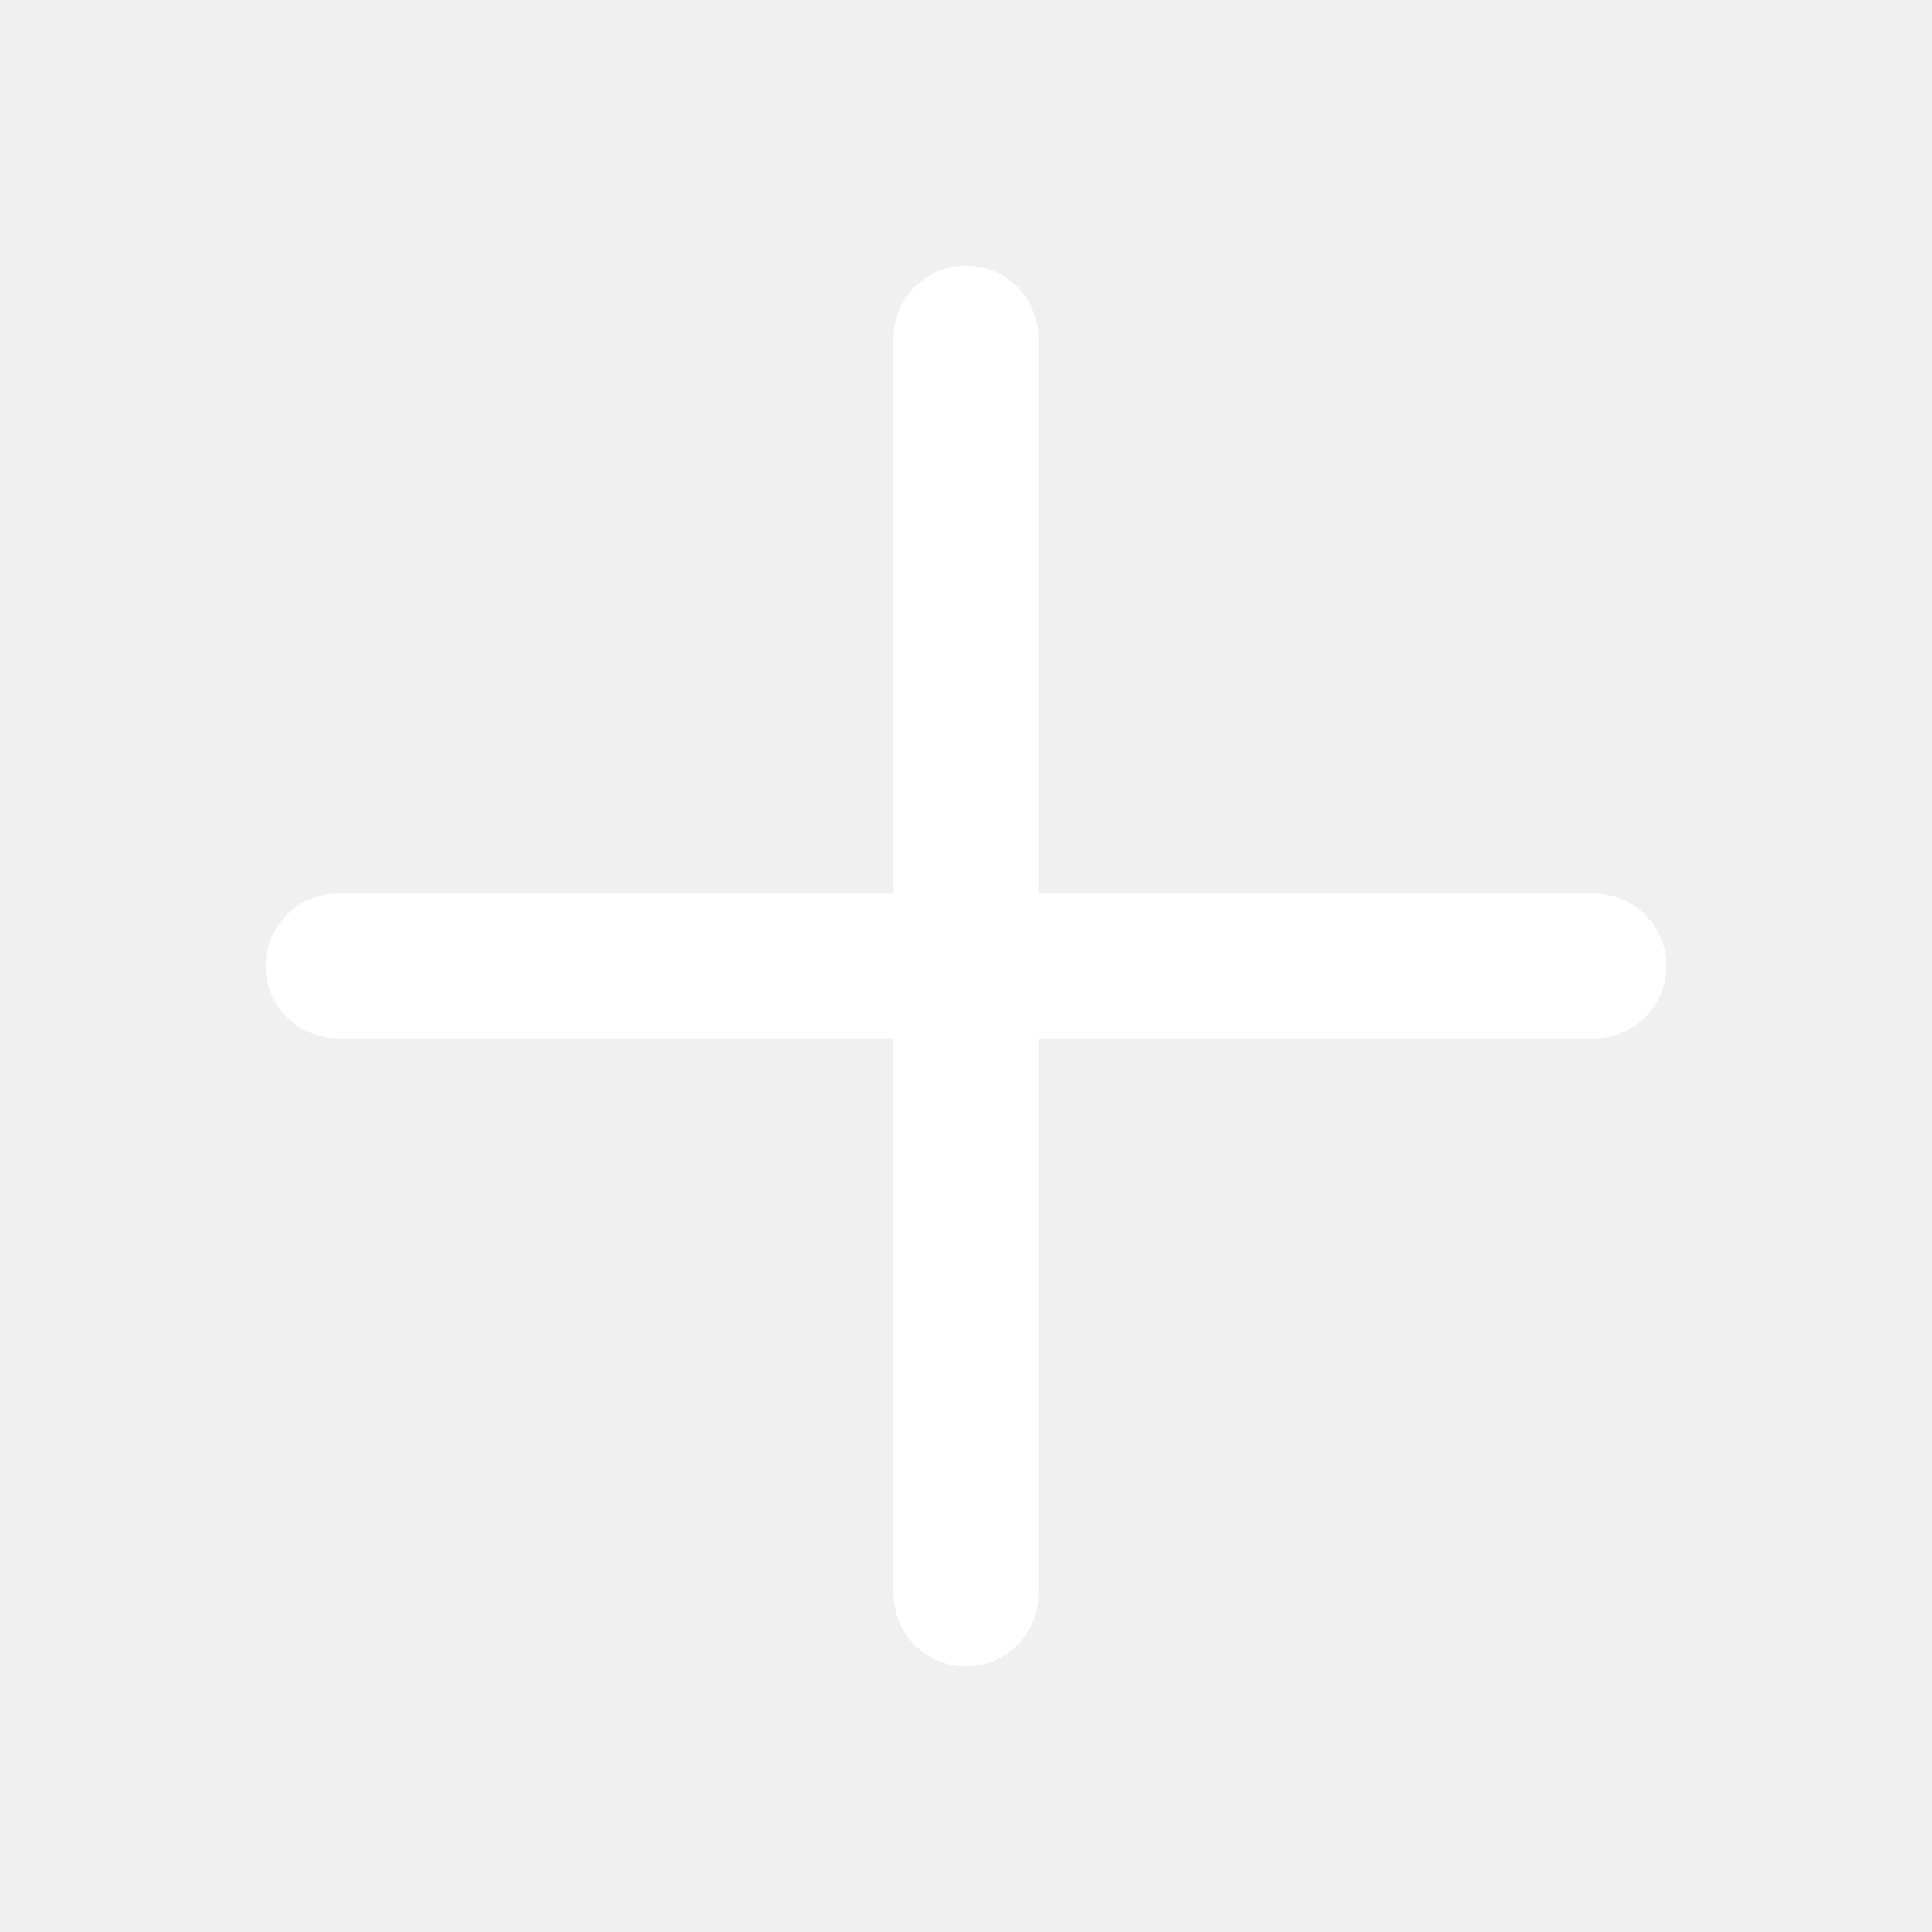
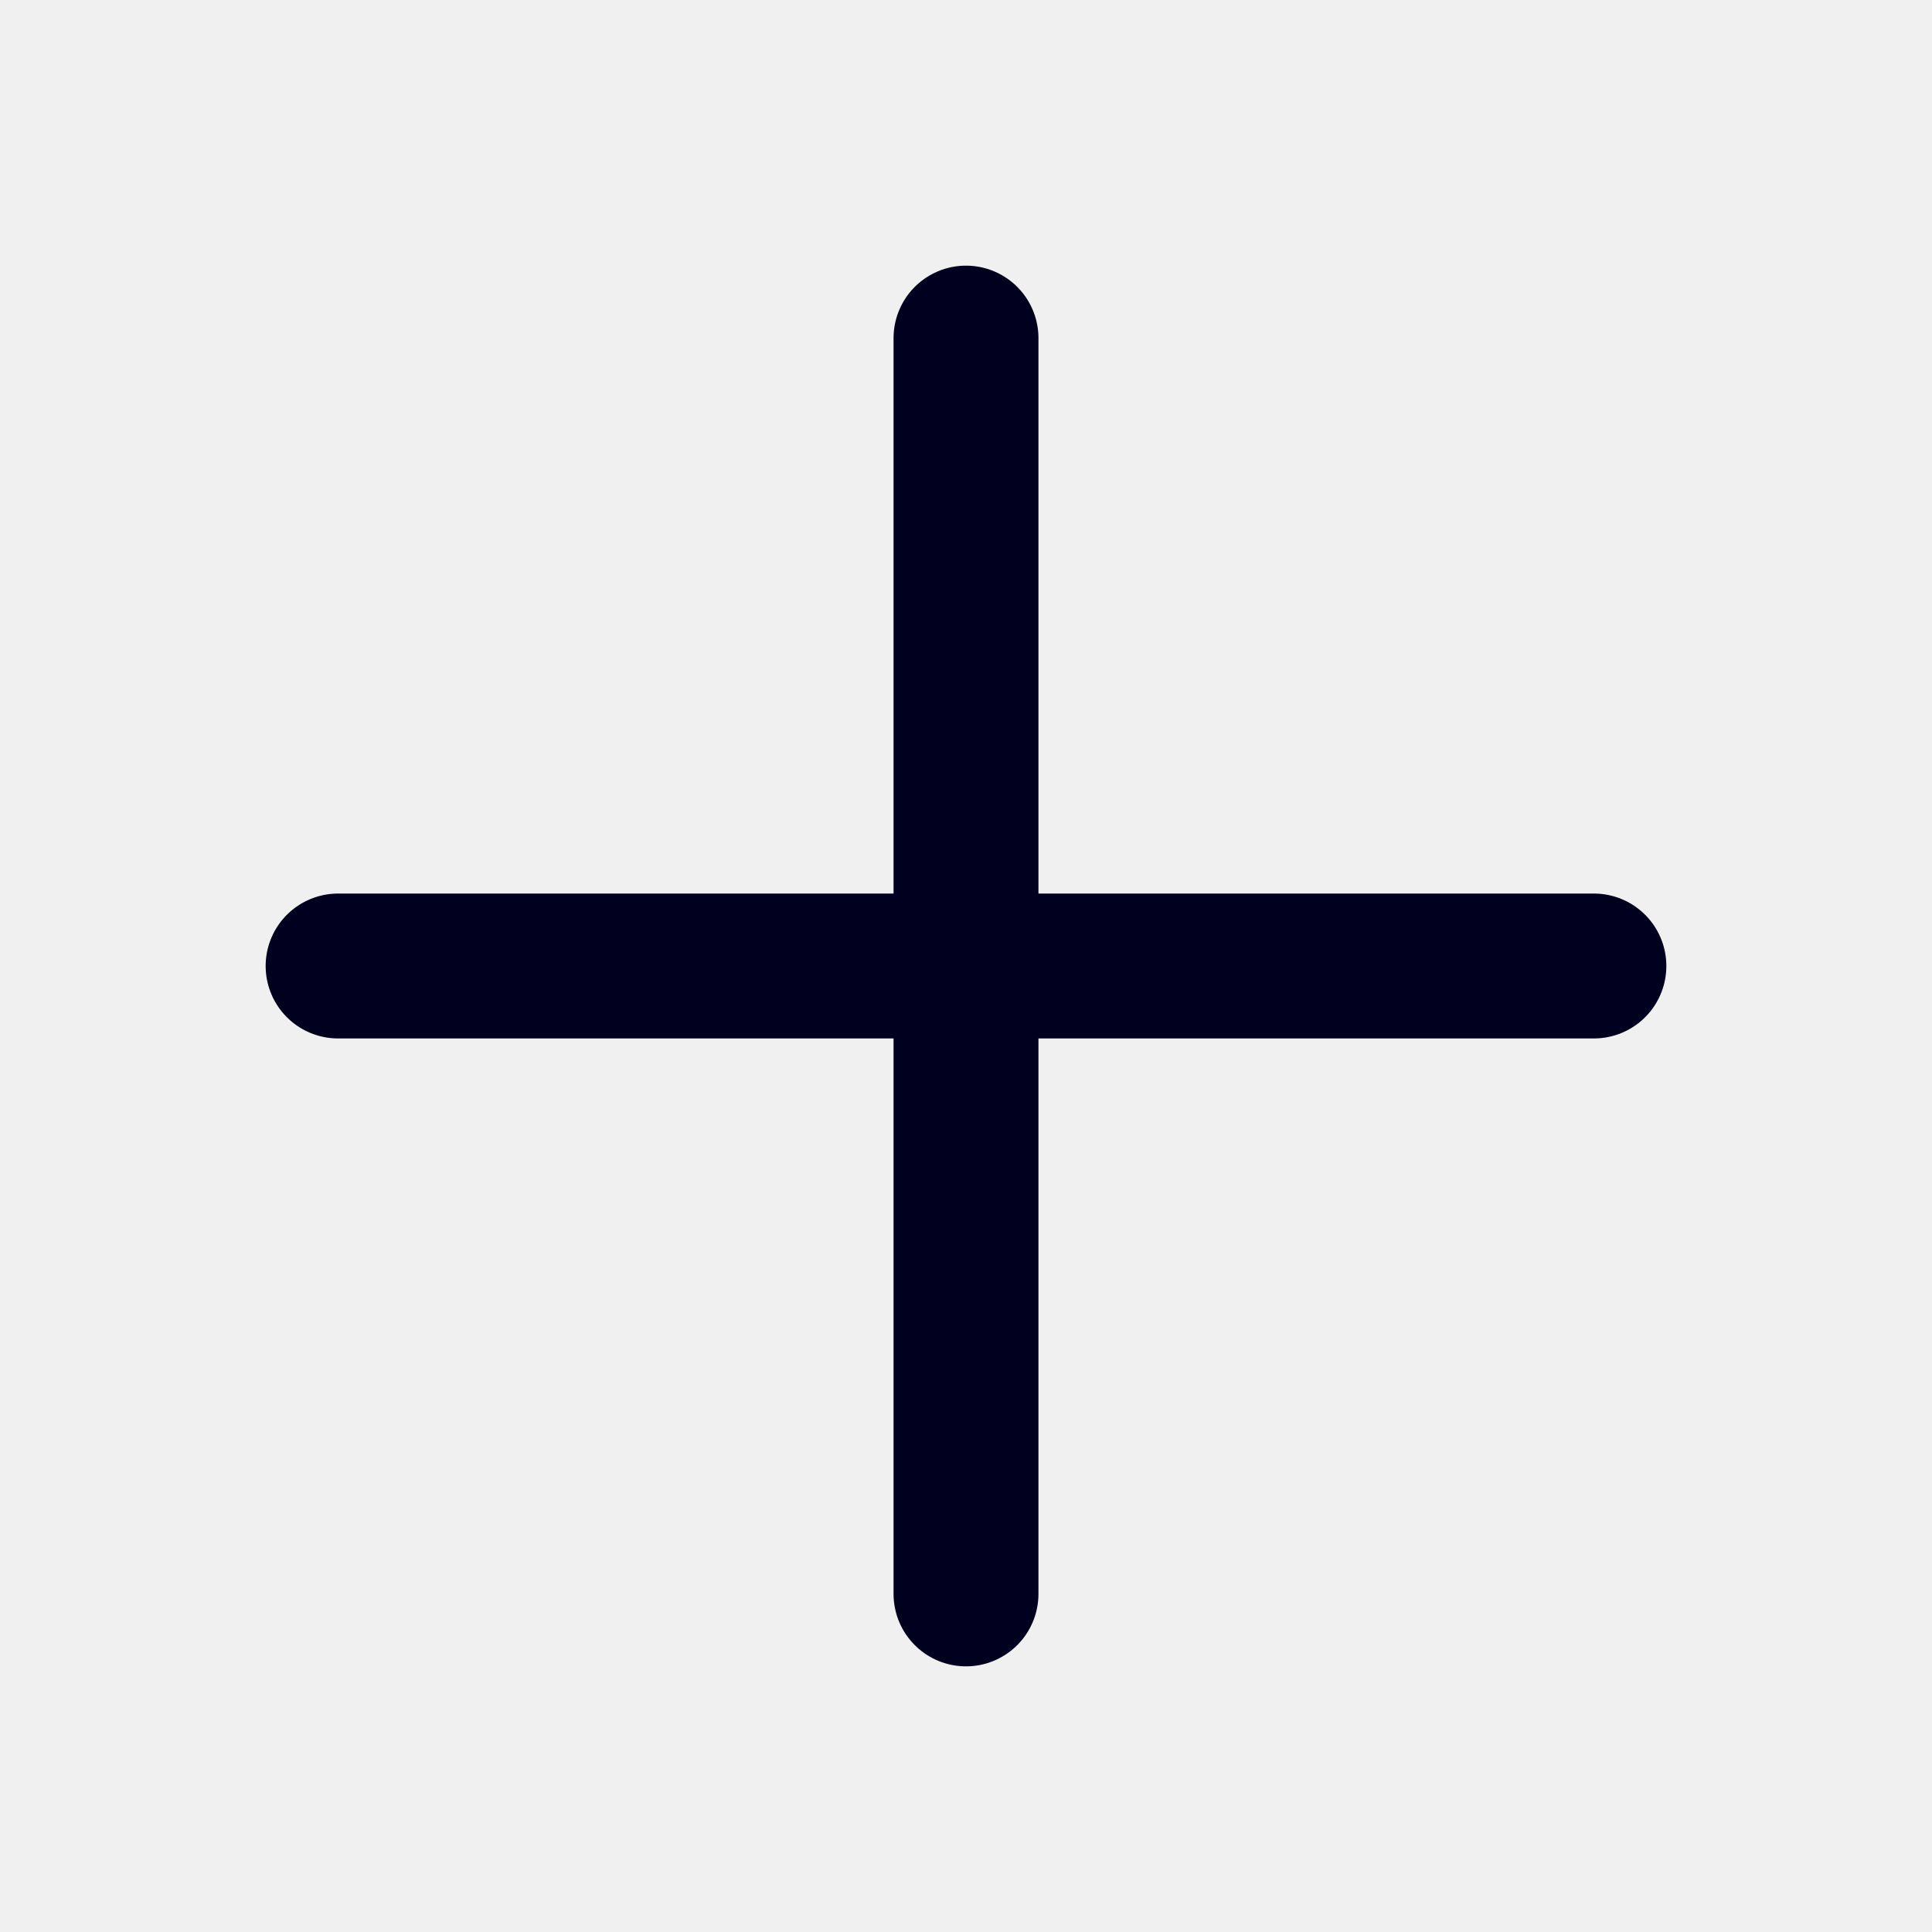
<svg xmlns="http://www.w3.org/2000/svg" width="40" height="40" viewBox="0 0 40 40" fill="none">
-   <path d="M33 20L7 20" stroke="white" stroke-width="3" stroke-linecap="round" />
-   <path d="M20 33L20 7" stroke="white" stroke-width="3" stroke-linecap="round" />
+   <path d="M33 20L7 20" stroke="#01001e" stroke-width="3" stroke-linecap="round" />
+   <path d="M20 33L20 7" stroke="#01001e" stroke-width="3" stroke-linecap="round" />
</svg>
